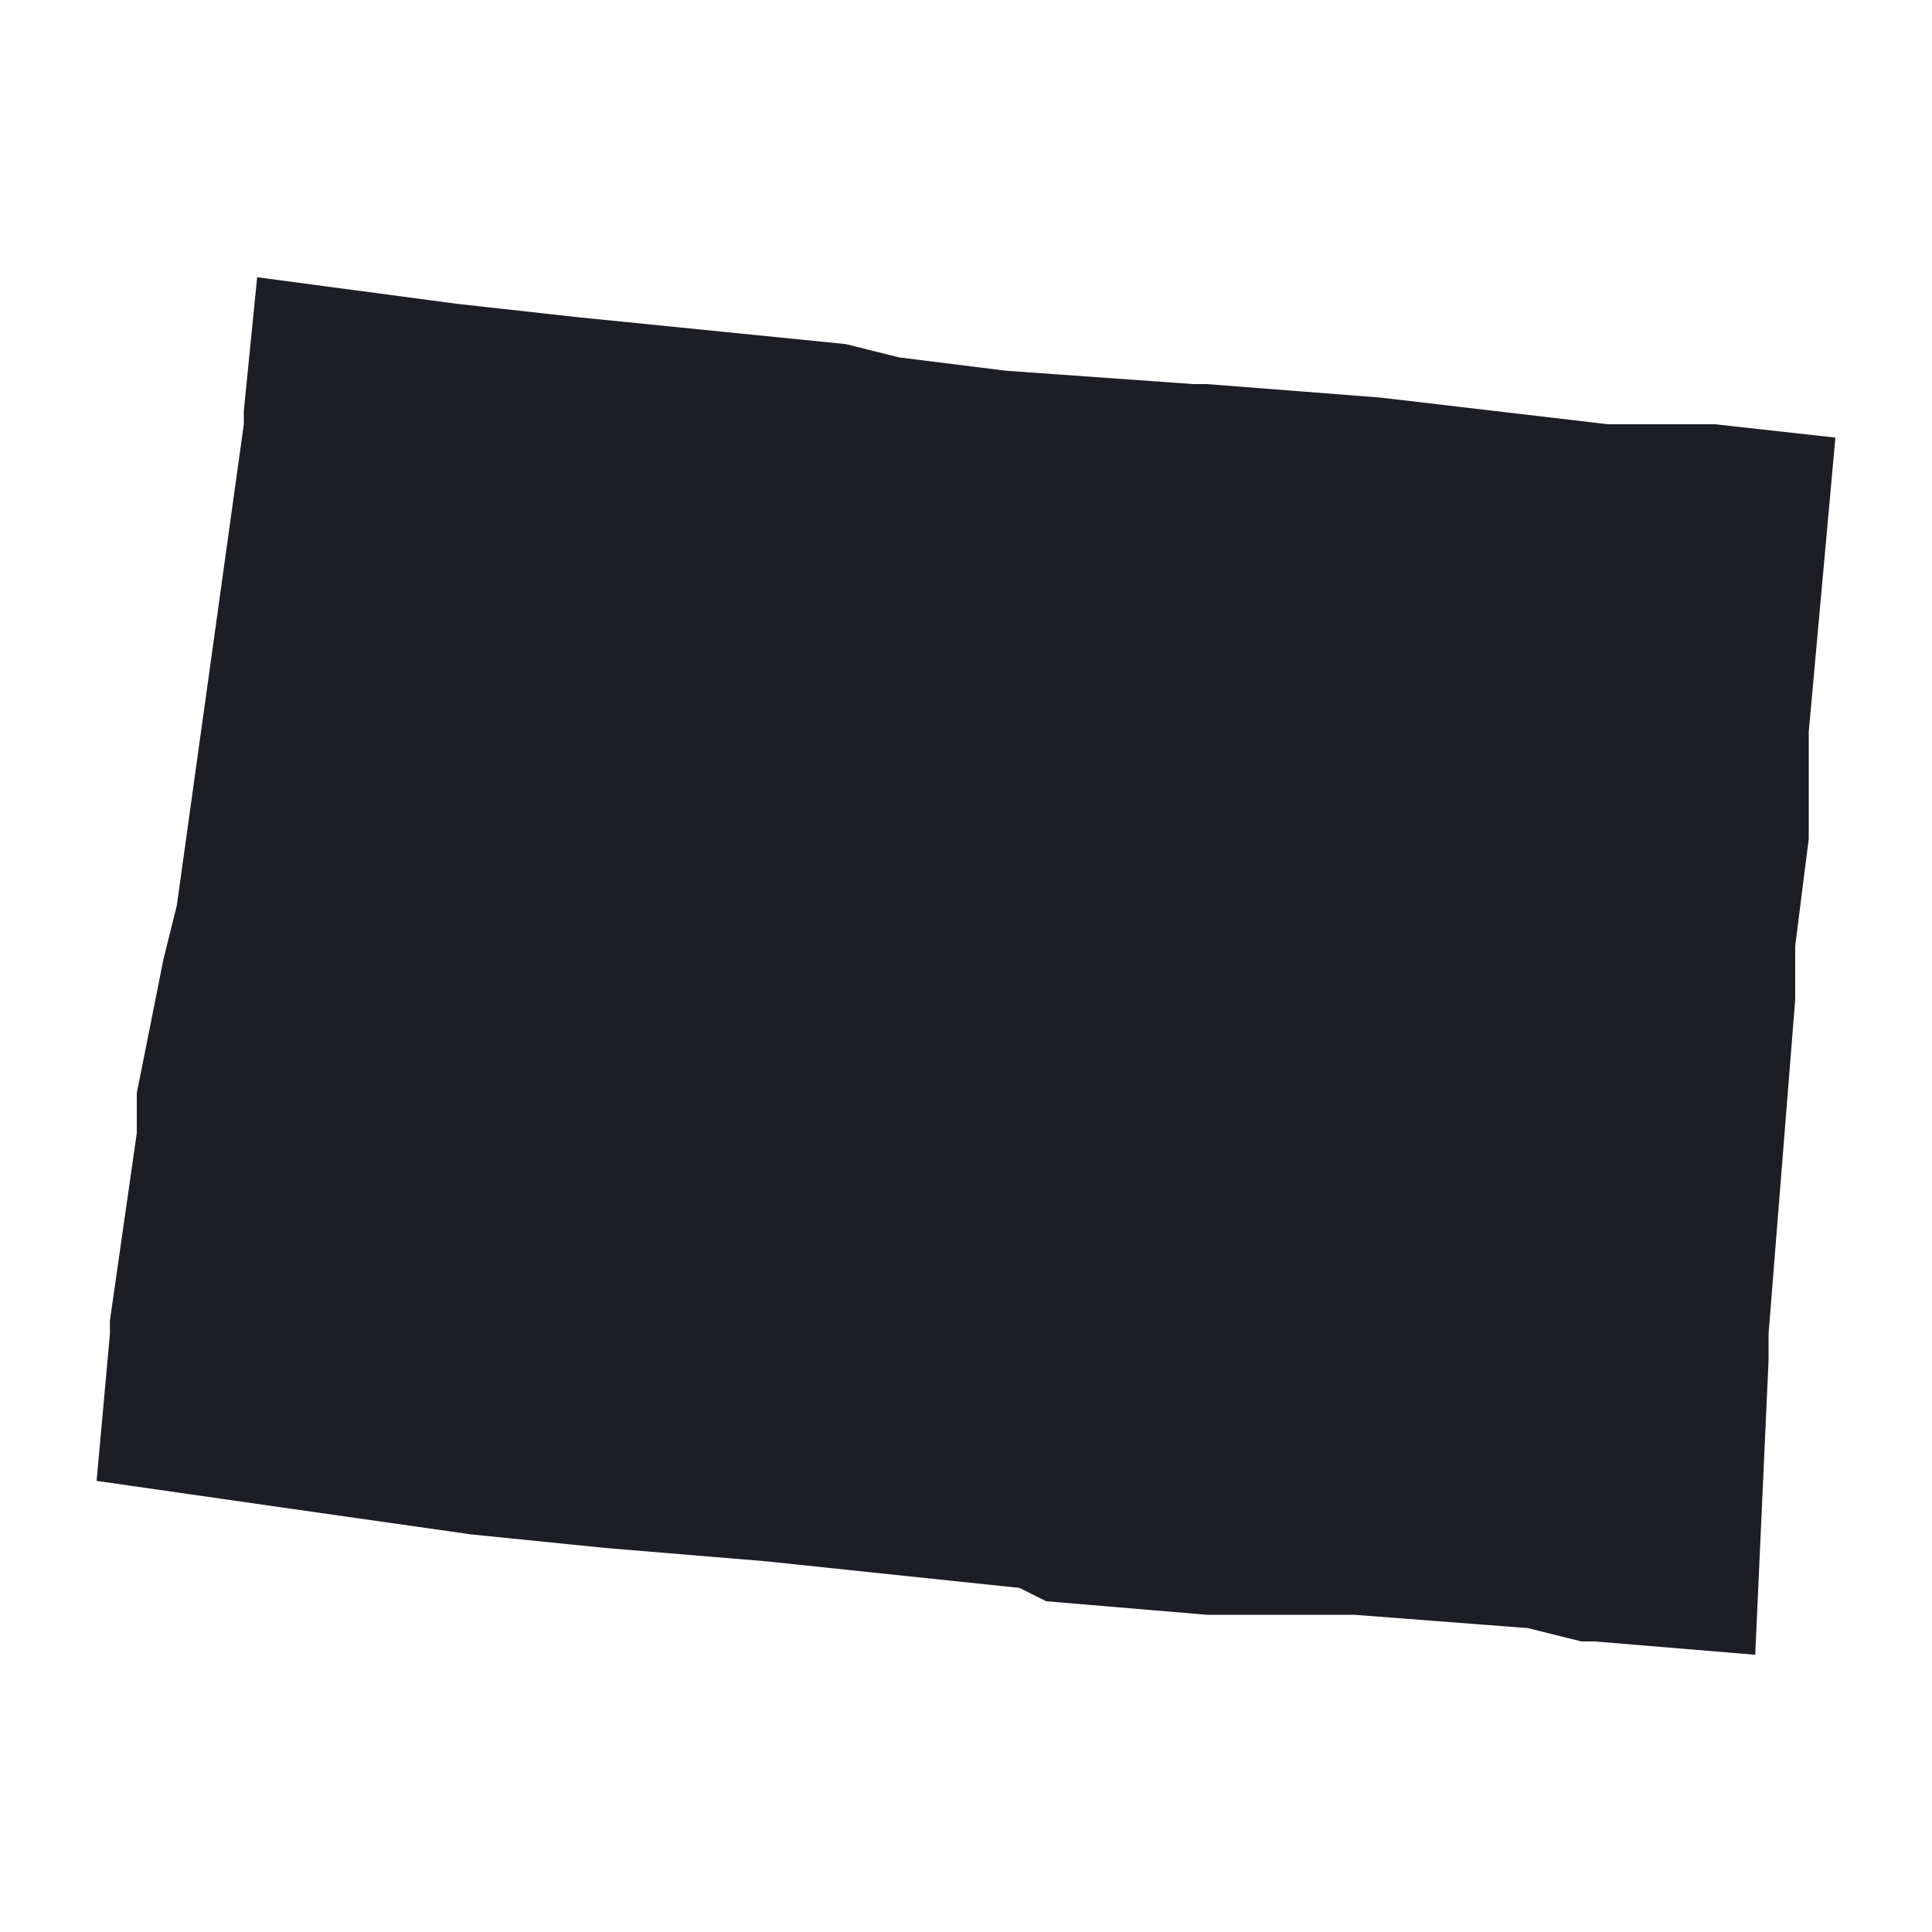
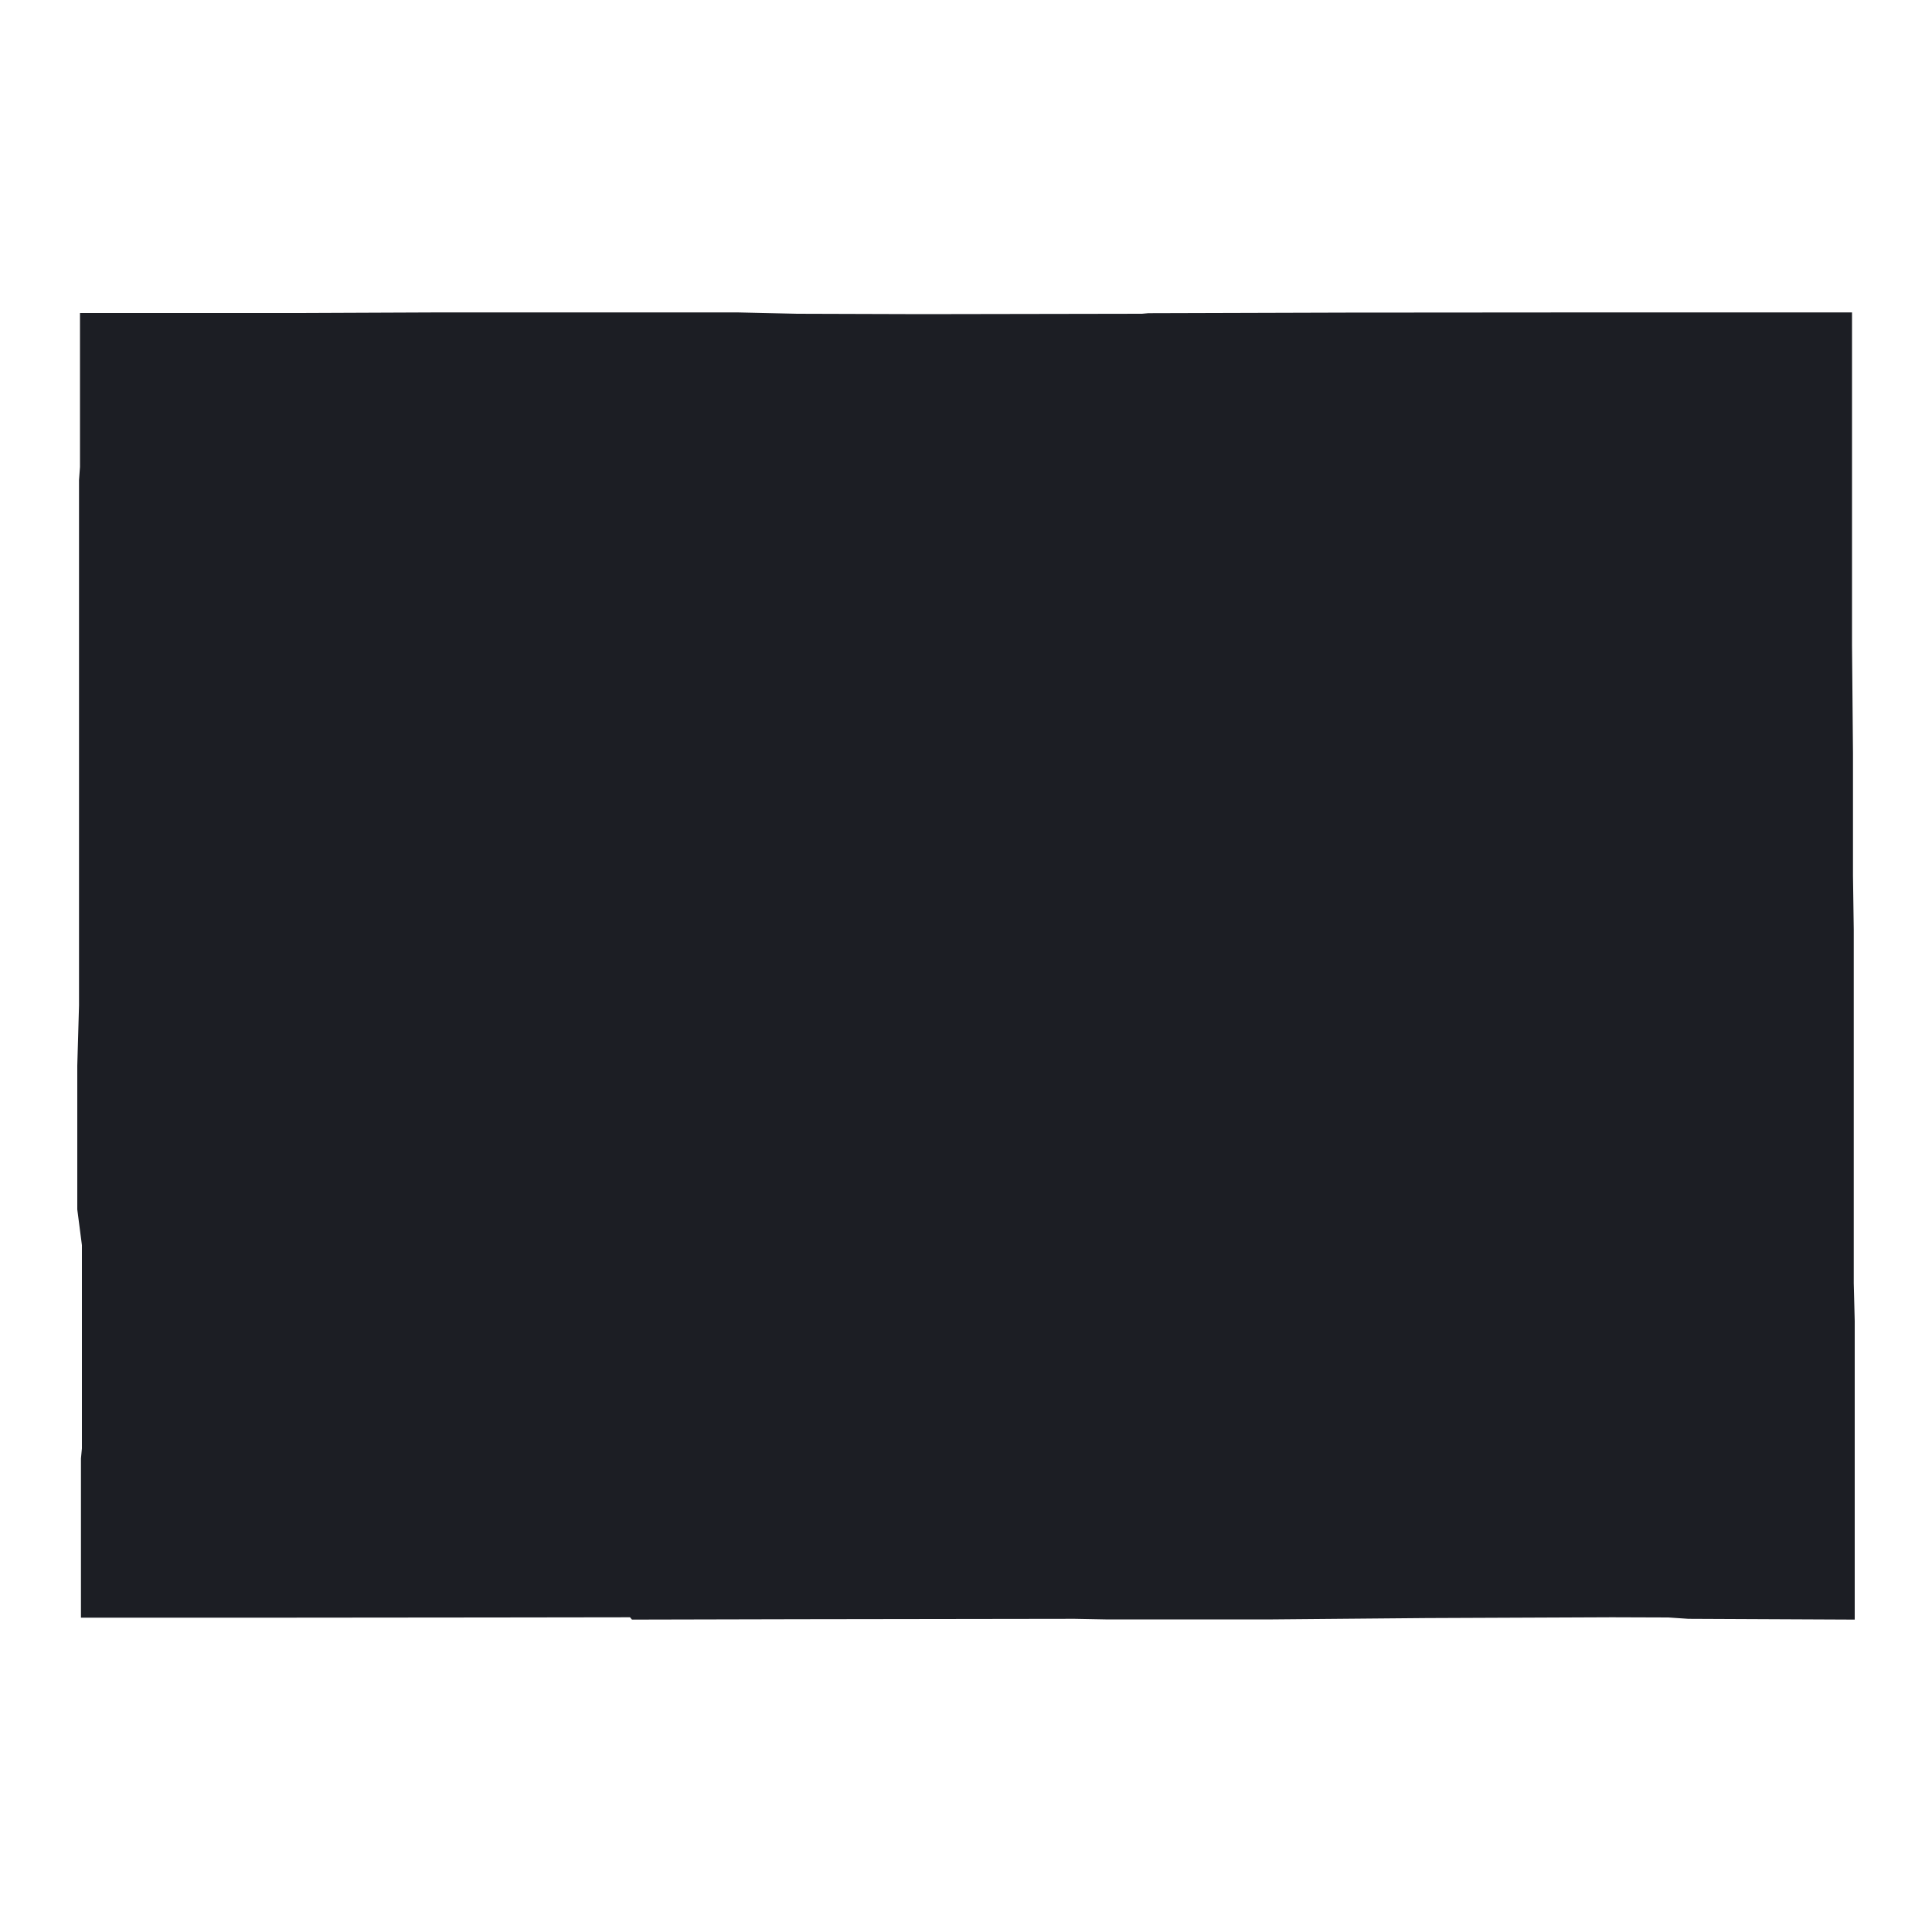
<svg xmlns="http://www.w3.org/2000/svg" viewBox="0 0 100 100">
  <rect width="100" height="100" fill="#ffffff" />
-   <path d="M13.31,14.35L23.69,15.73L29.92,16.42L43.77,17.81L46.54,18.50L52.08,19.19L61.77,19.88L62.46,19.88L71.46,20.58L83.23,21.96L88.77,21.96L95.00,22.65L93.62,37.88L93.62,43.42L92.92,48.96L92.92,51.73L91.54,69.04L91.54,70.42L90.85,85.65L82.54,84.96L81.85,84.96L79.08,84.27L70.08,83.58L62.46,83.58L54.15,82.88L52.77,82.19L39.62,80.81L31.31,80.12L31.31,80.12L24.38,79.42L14.69,78.04L5.00,76.65L5.69,69.04L5.69,68.35L7.08,58.65L7.08,56.58L8.46,49.65L9.15,46.88L12.62,21.96L12.62,21.27Z" fill="#1c1e24" fill-rule="evenodd" />
+   <path d="M4.14,16.20L15.53,16.20L22.78,16.17L38.16,16.17L41.27,16.24L47.72,16.26L59.11,16.24L59.44,16.21L69.65,16.18L82.92,16.17L89.27,16.17L95.86,16.17L95.86,33.39L95.91,38.98L95.91,45.32L95.95,48.12L95.95,66.42L96,68.38L96,83.83L87.39,83.79L86.35,83.72L83.44,83.71L73.83,83.75L65.88,83.82L57.22,83.82L55.62,83.79L41.46,83.81L32.71,83.83L32.61,83.71L25.46,83.72L14.63,83.73L4.19,83.73L4.19,75.49L4.24,74.97L4.24,64.45L4,62.60L4,55.16L4.09,52.04L4.09,24.85L4.14,24.17Z" fill="#1c1e24" fill-rule="evenodd" />
</svg>
